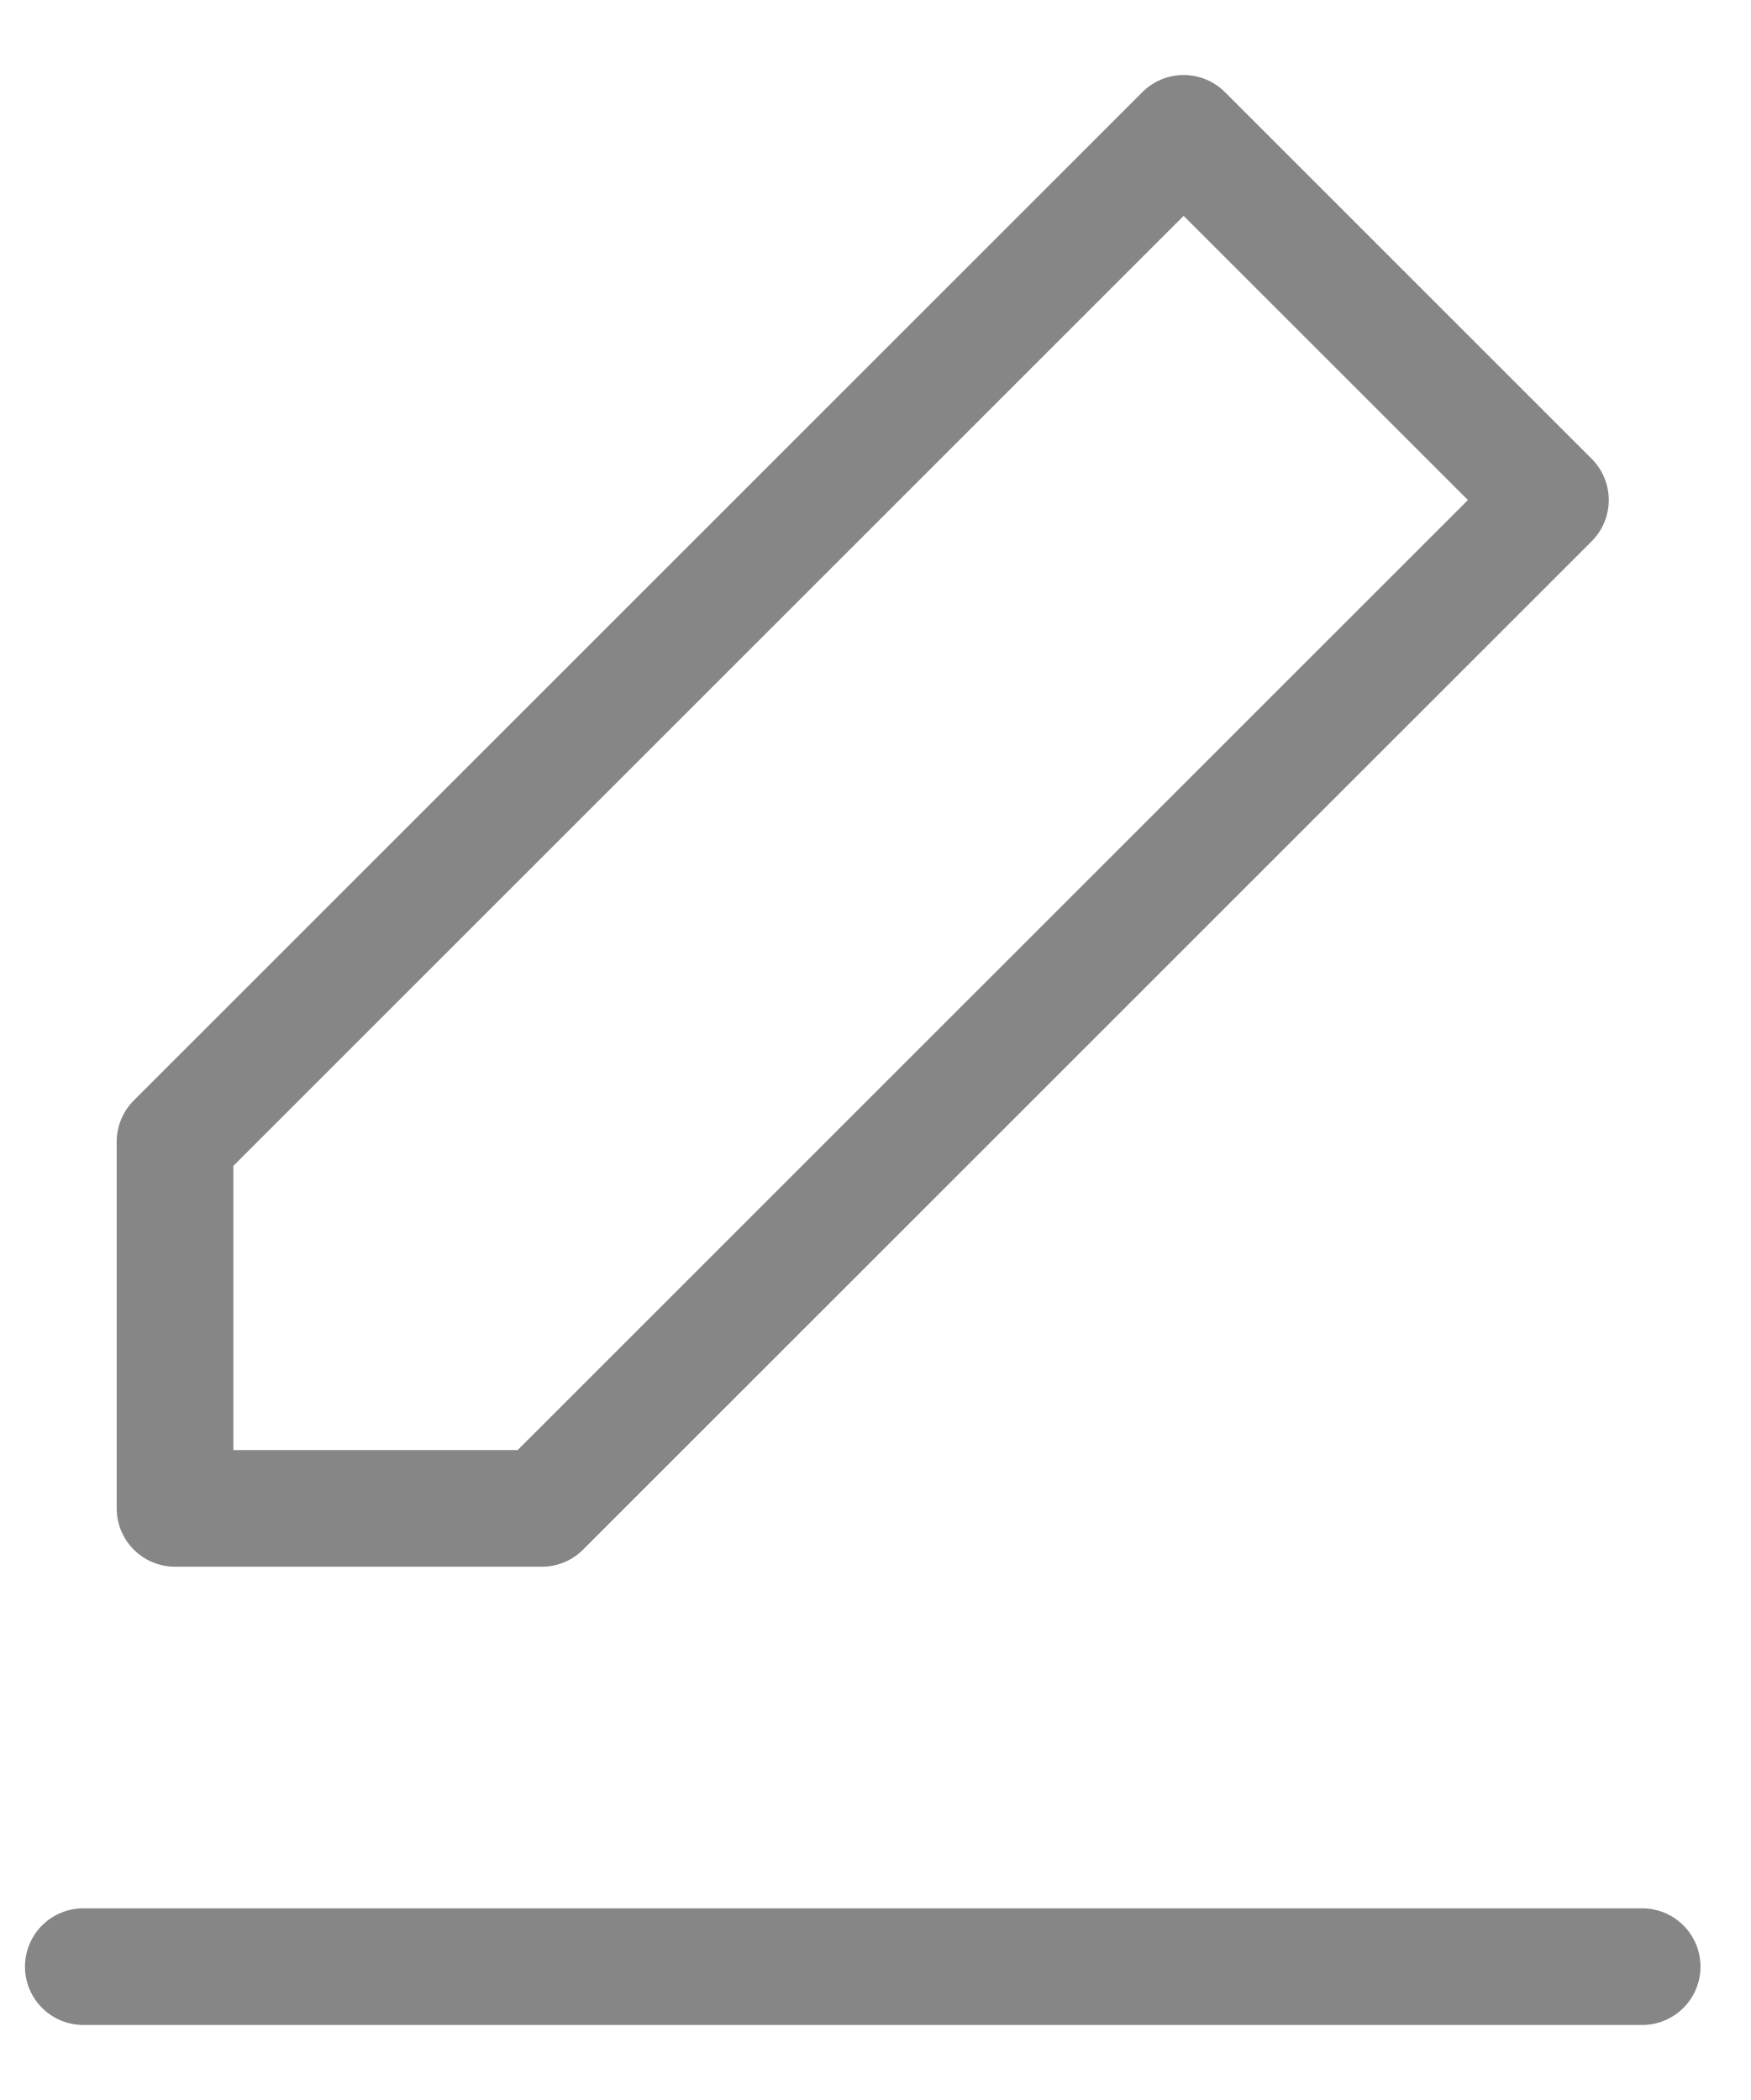
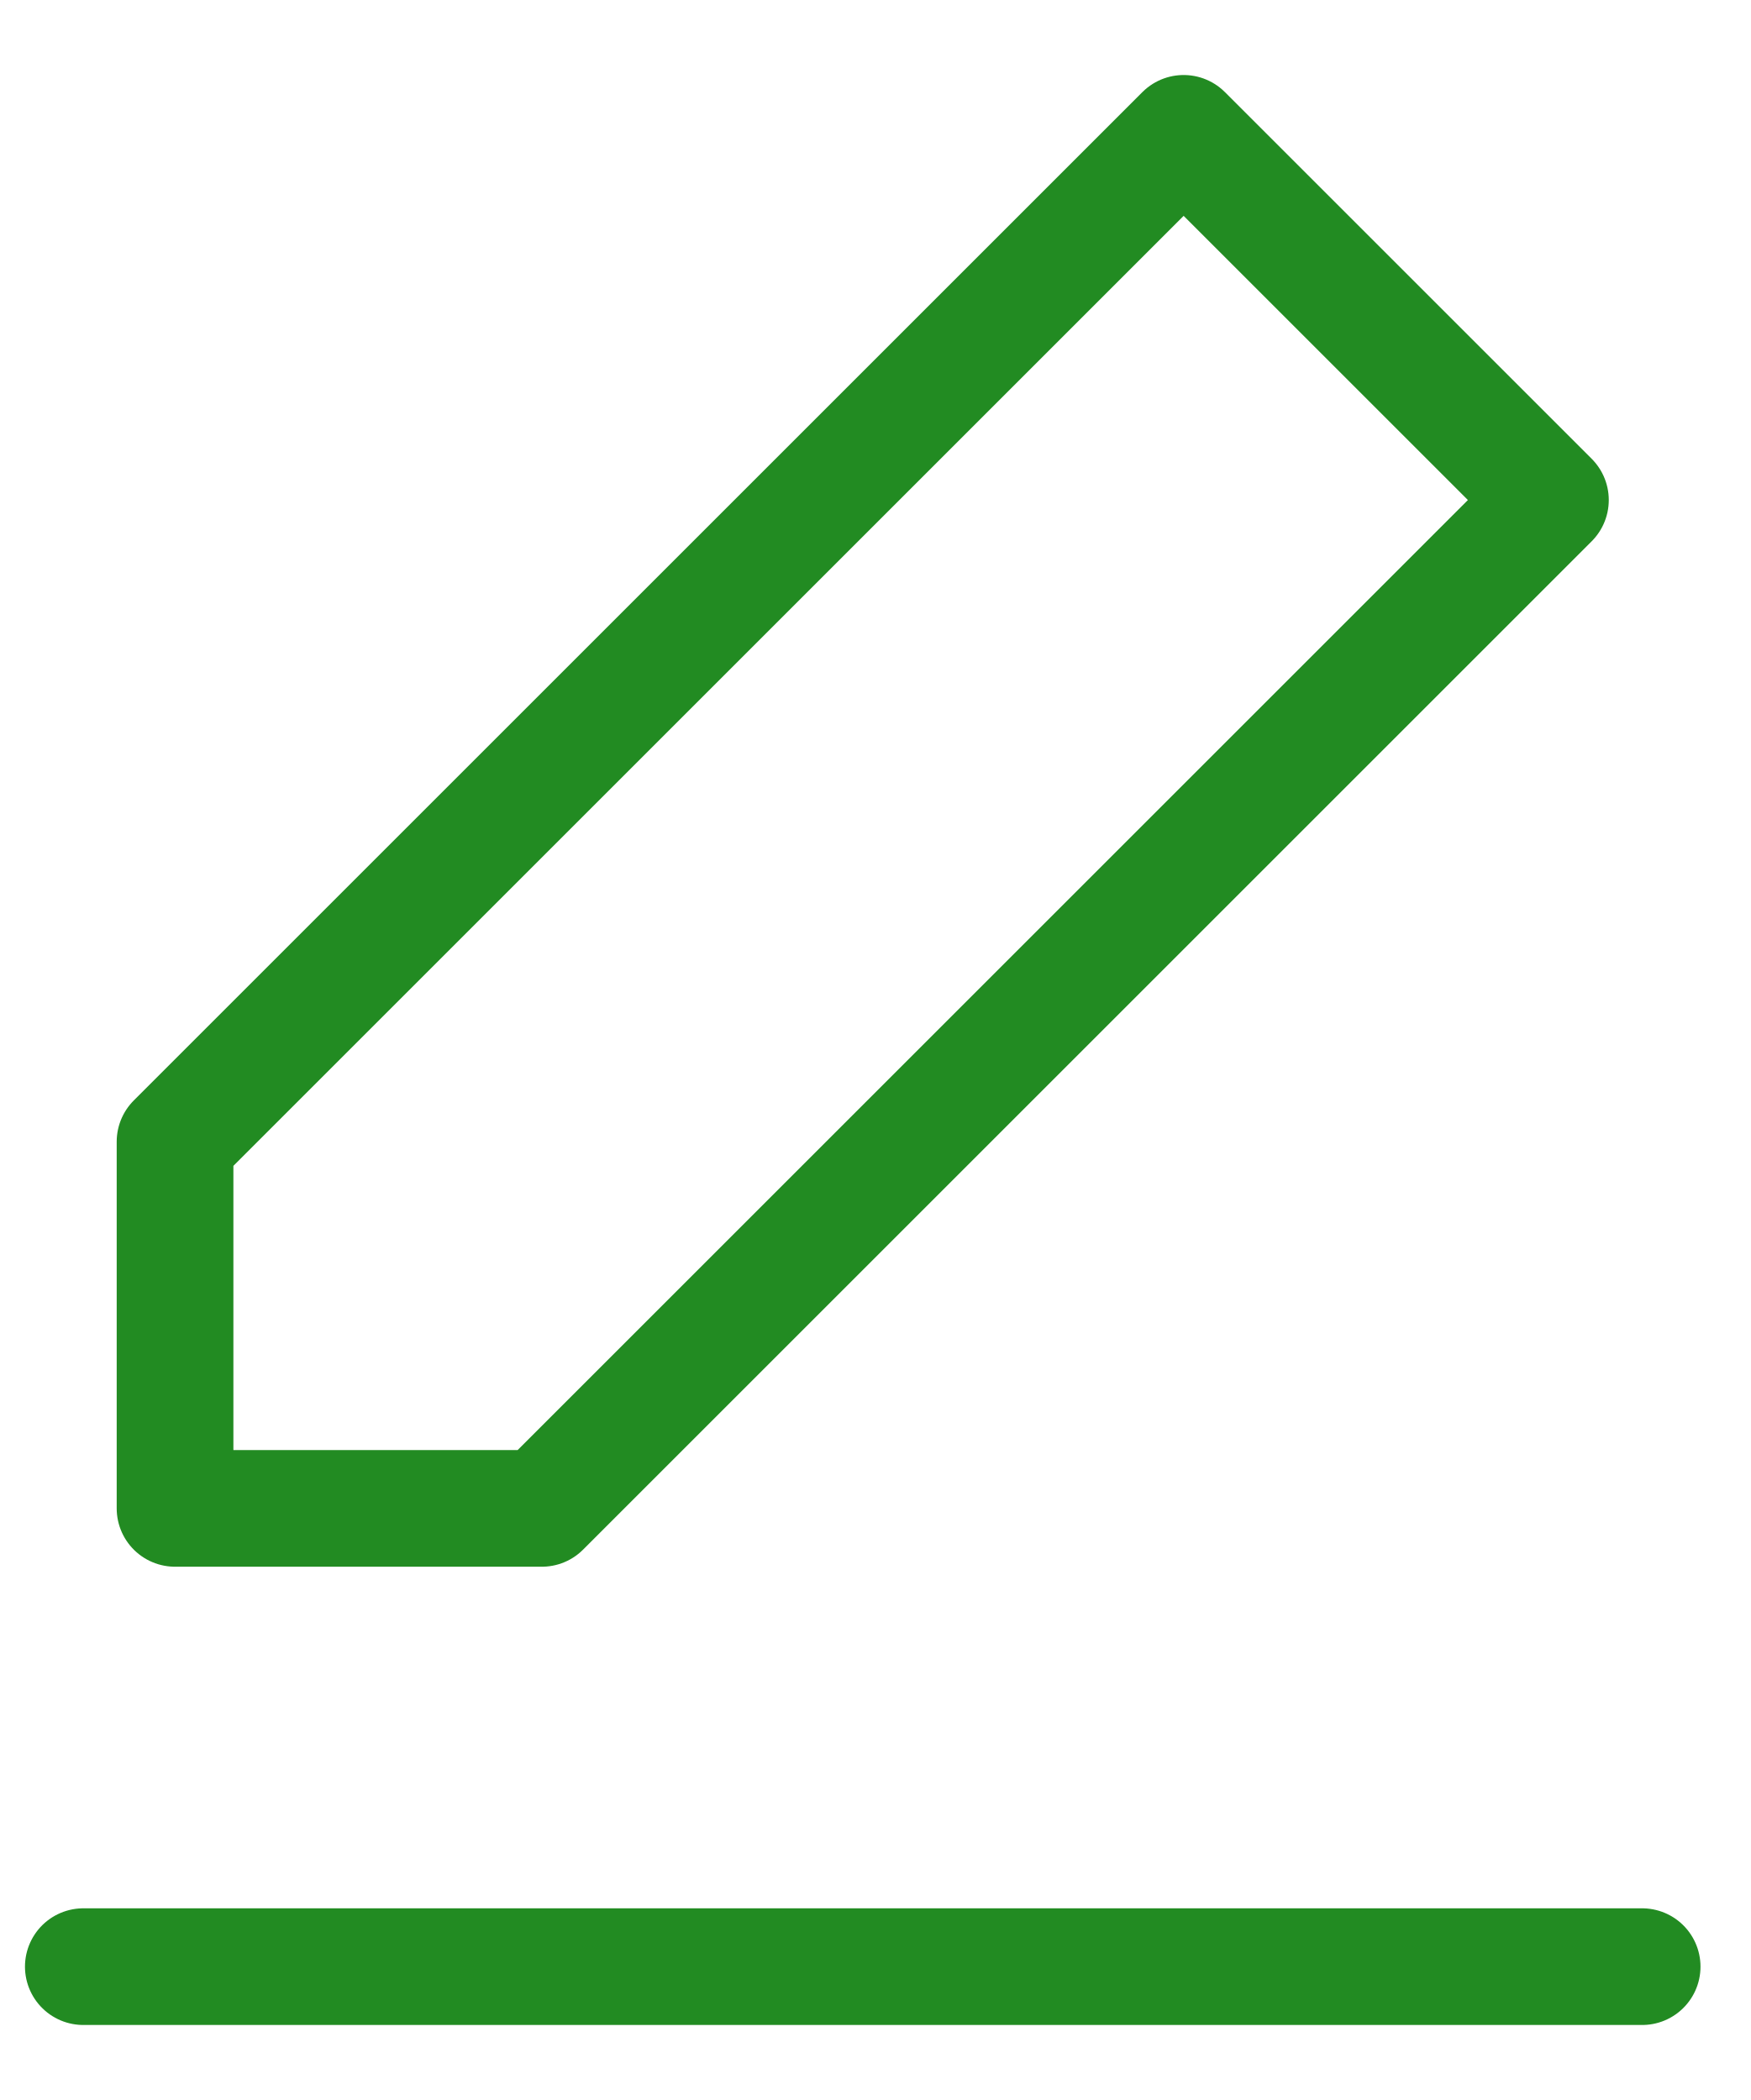
<svg xmlns="http://www.w3.org/2000/svg" width="15" height="18" viewBox="0 0 15 18" fill="none">
-   <path d="M0.714 16.857H14.072M10.143 1.143L13.286 4.286L4.643 12.929H1.5V9.786L10.143 1.143Z" stroke="#868686" stroke-linecap="round" stroke-linejoin="round" />
+   <path d="M0.714 16.857H14.072M10.143 1.143L13.286 4.286L4.643 12.929H1.5V9.786L10.143 1.143Z" stroke="#228B22" stroke-linecap="round" stroke-linejoin="round" />
</svg>
